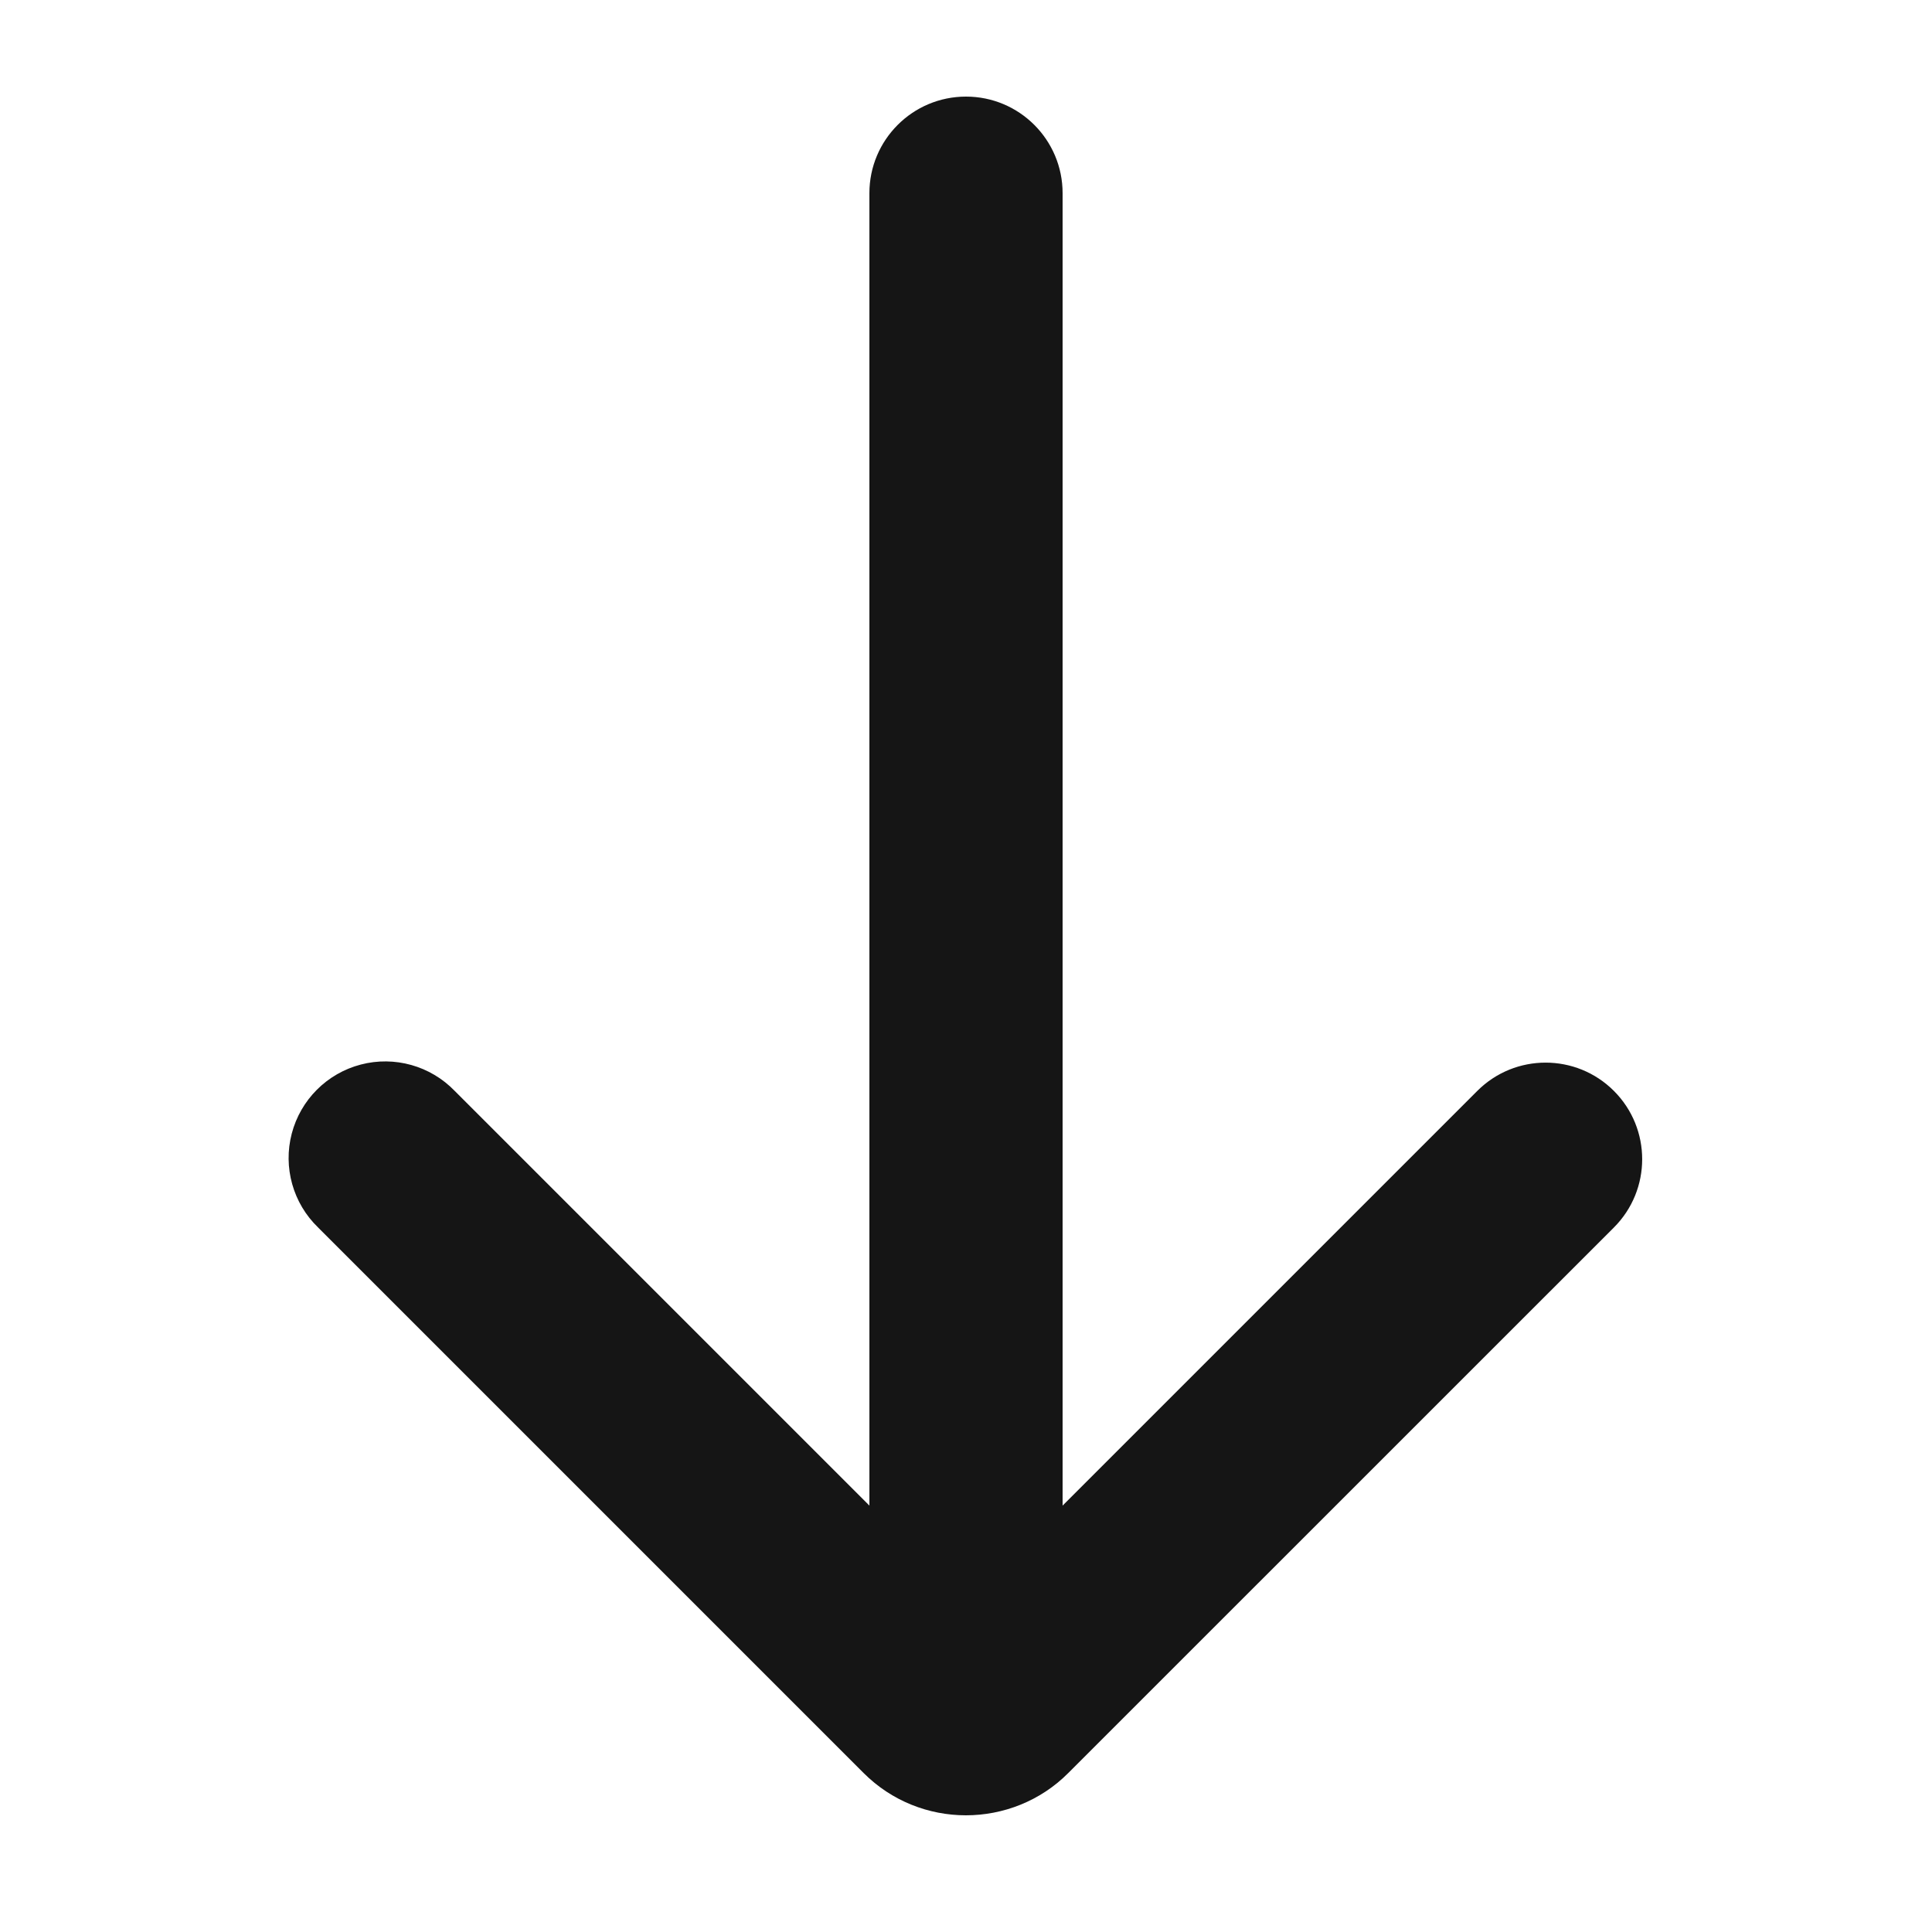
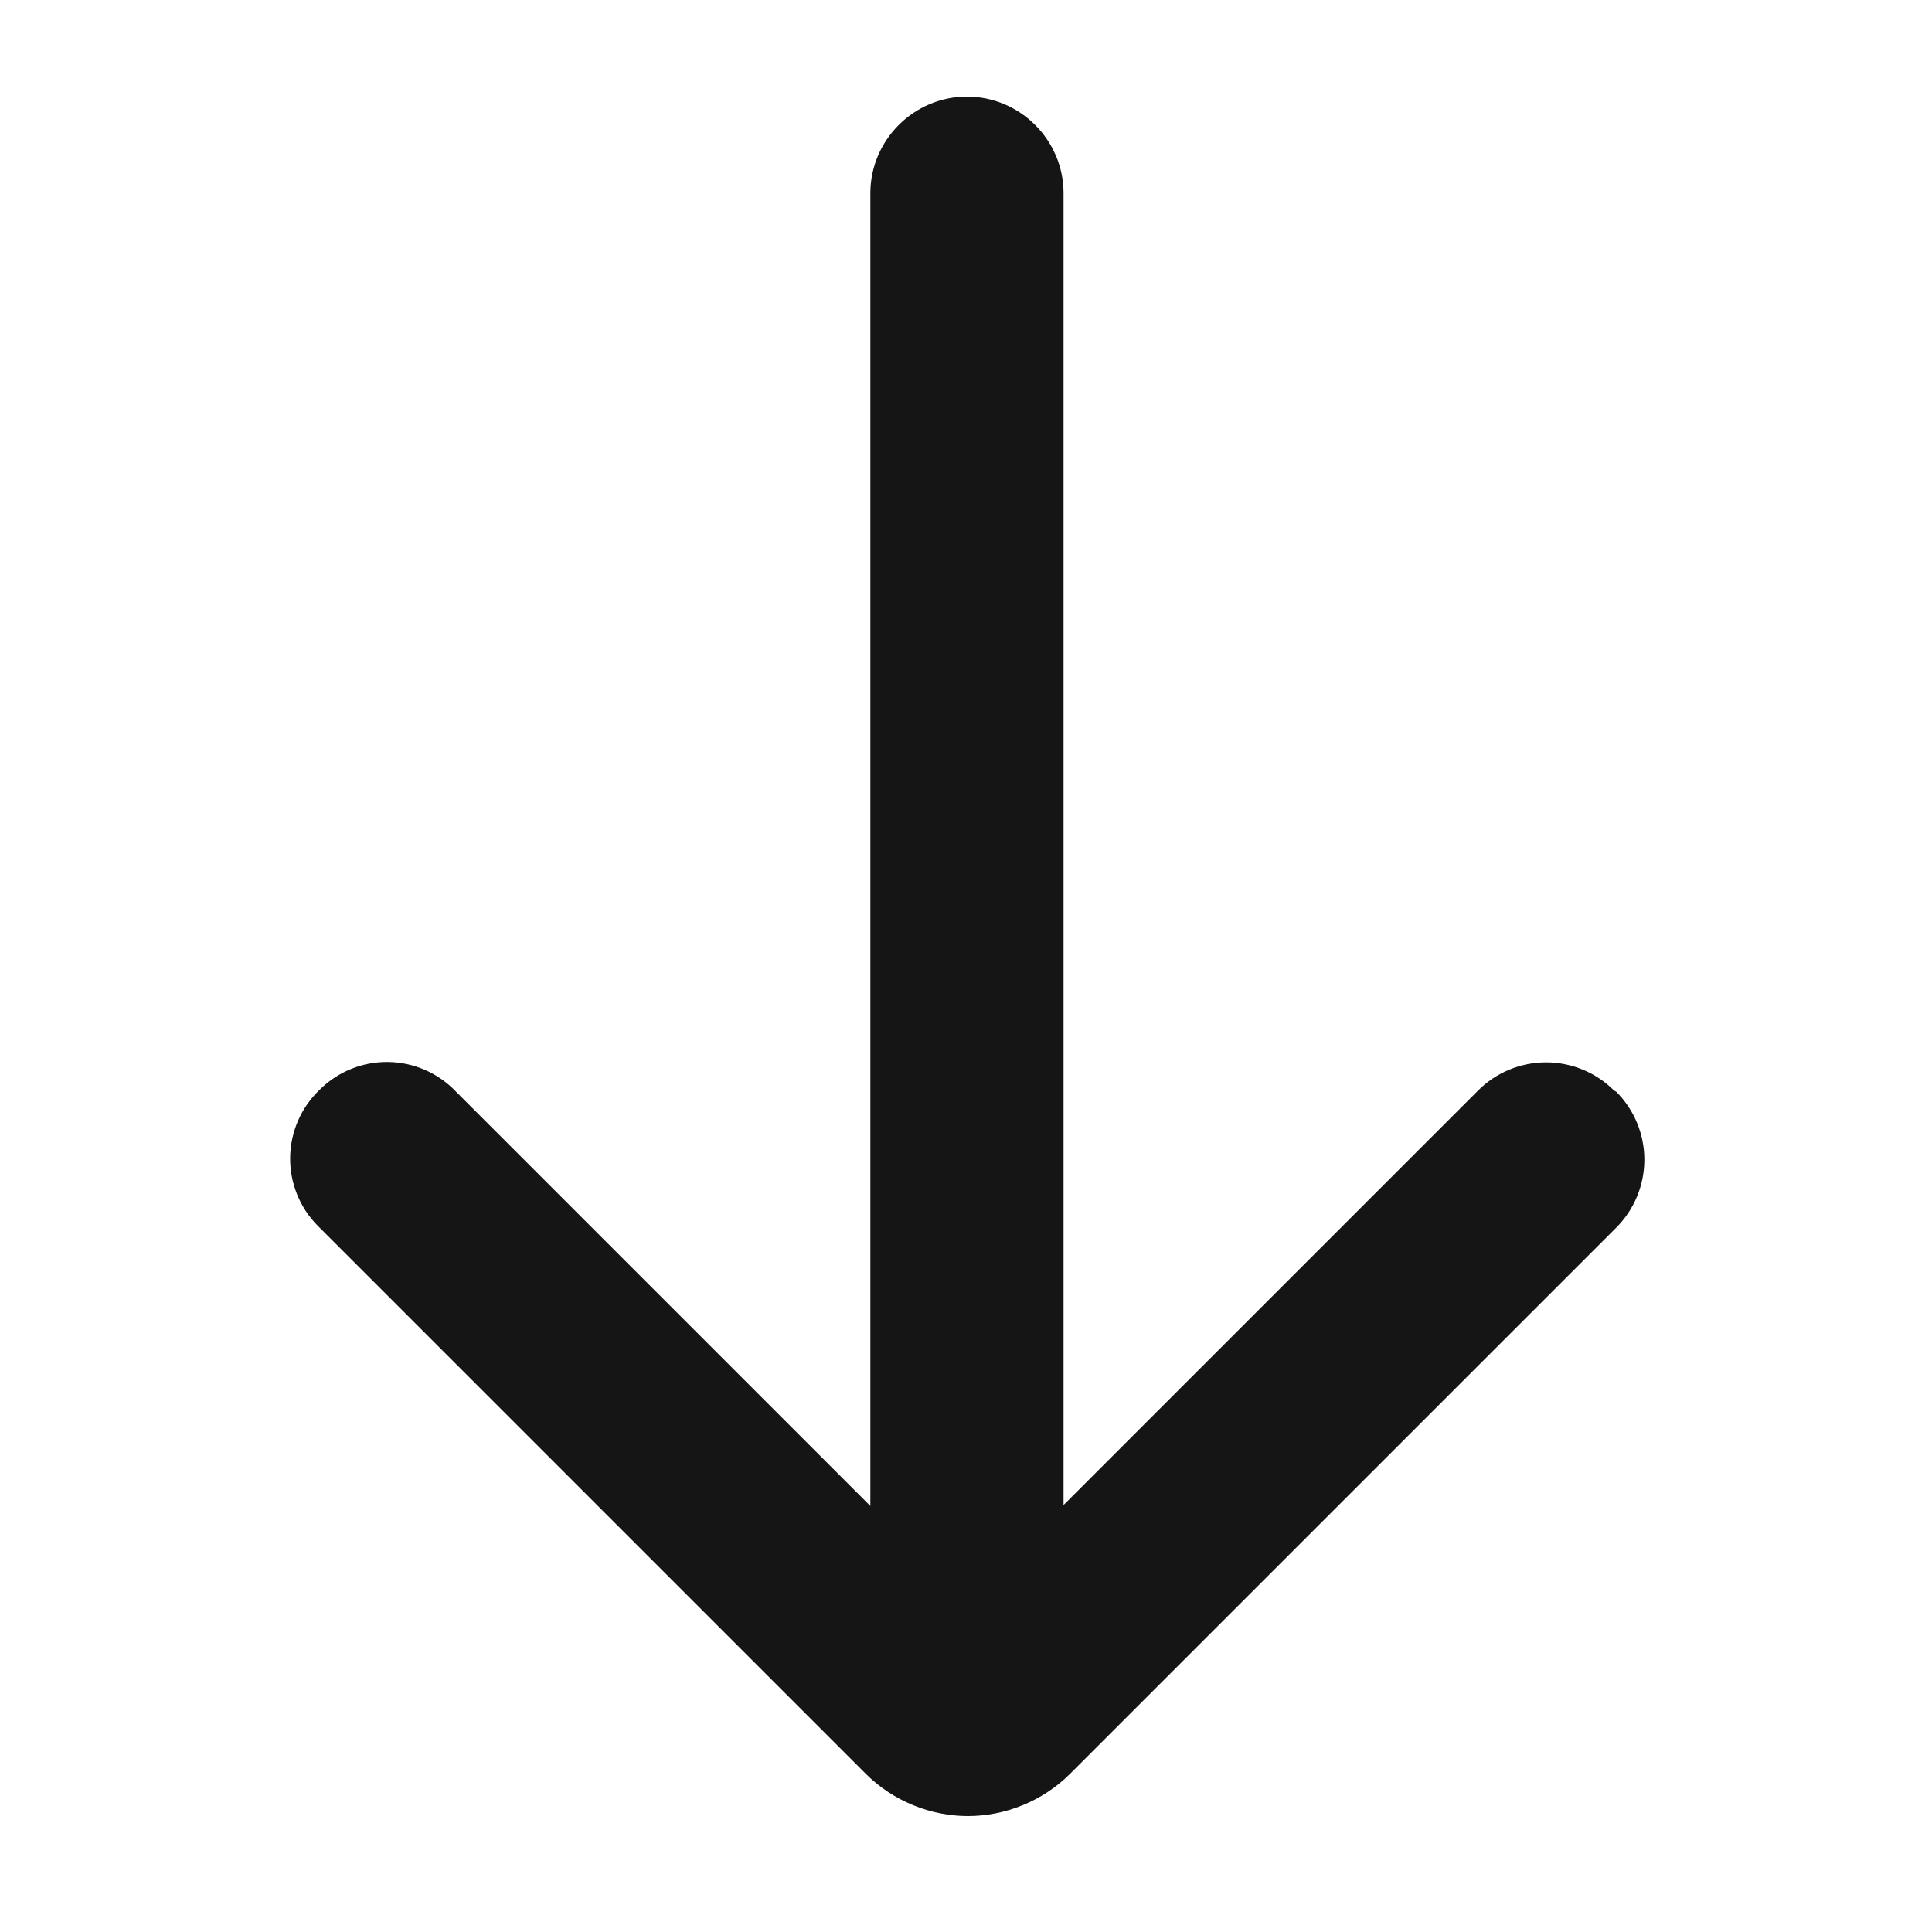
<svg xmlns="http://www.w3.org/2000/svg" viewBox="0 0 20 20">
-   <path d="M0 0h20v20H0z" fill="none" />
-   <path d="M16.707 11.293a1 1 0 0 0-1.414 0L11 15.586V2a1 1 0 1 0-2 0v13.586l-4.293-4.293a1 1 0 1 0-1.414 1.414l5.646 5.646c.292.293.677.439 1.06.439s.77-.146 1.061-.439l5.647-5.646a1 1 0 0 0 0-1.414Z" fill="#151515" />
+   <path d="M16.71 11.29a.996.996 0 0 0-1.41 0l-4.29 4.29V2c0-.55-.45-1-1-1s-1 .45-1 1v13.59L4.72 11.3a.987.987 0 0 0-1.41-.02.987.987 0 0 0-.02 1.41l.02.02 5.65 5.65c.29.29.68.44 1.06.44s.77-.15 1.06-.44l5.65-5.65a.996.996 0 0 0 0-1.41Z" fill="#151515" />
</svg>
